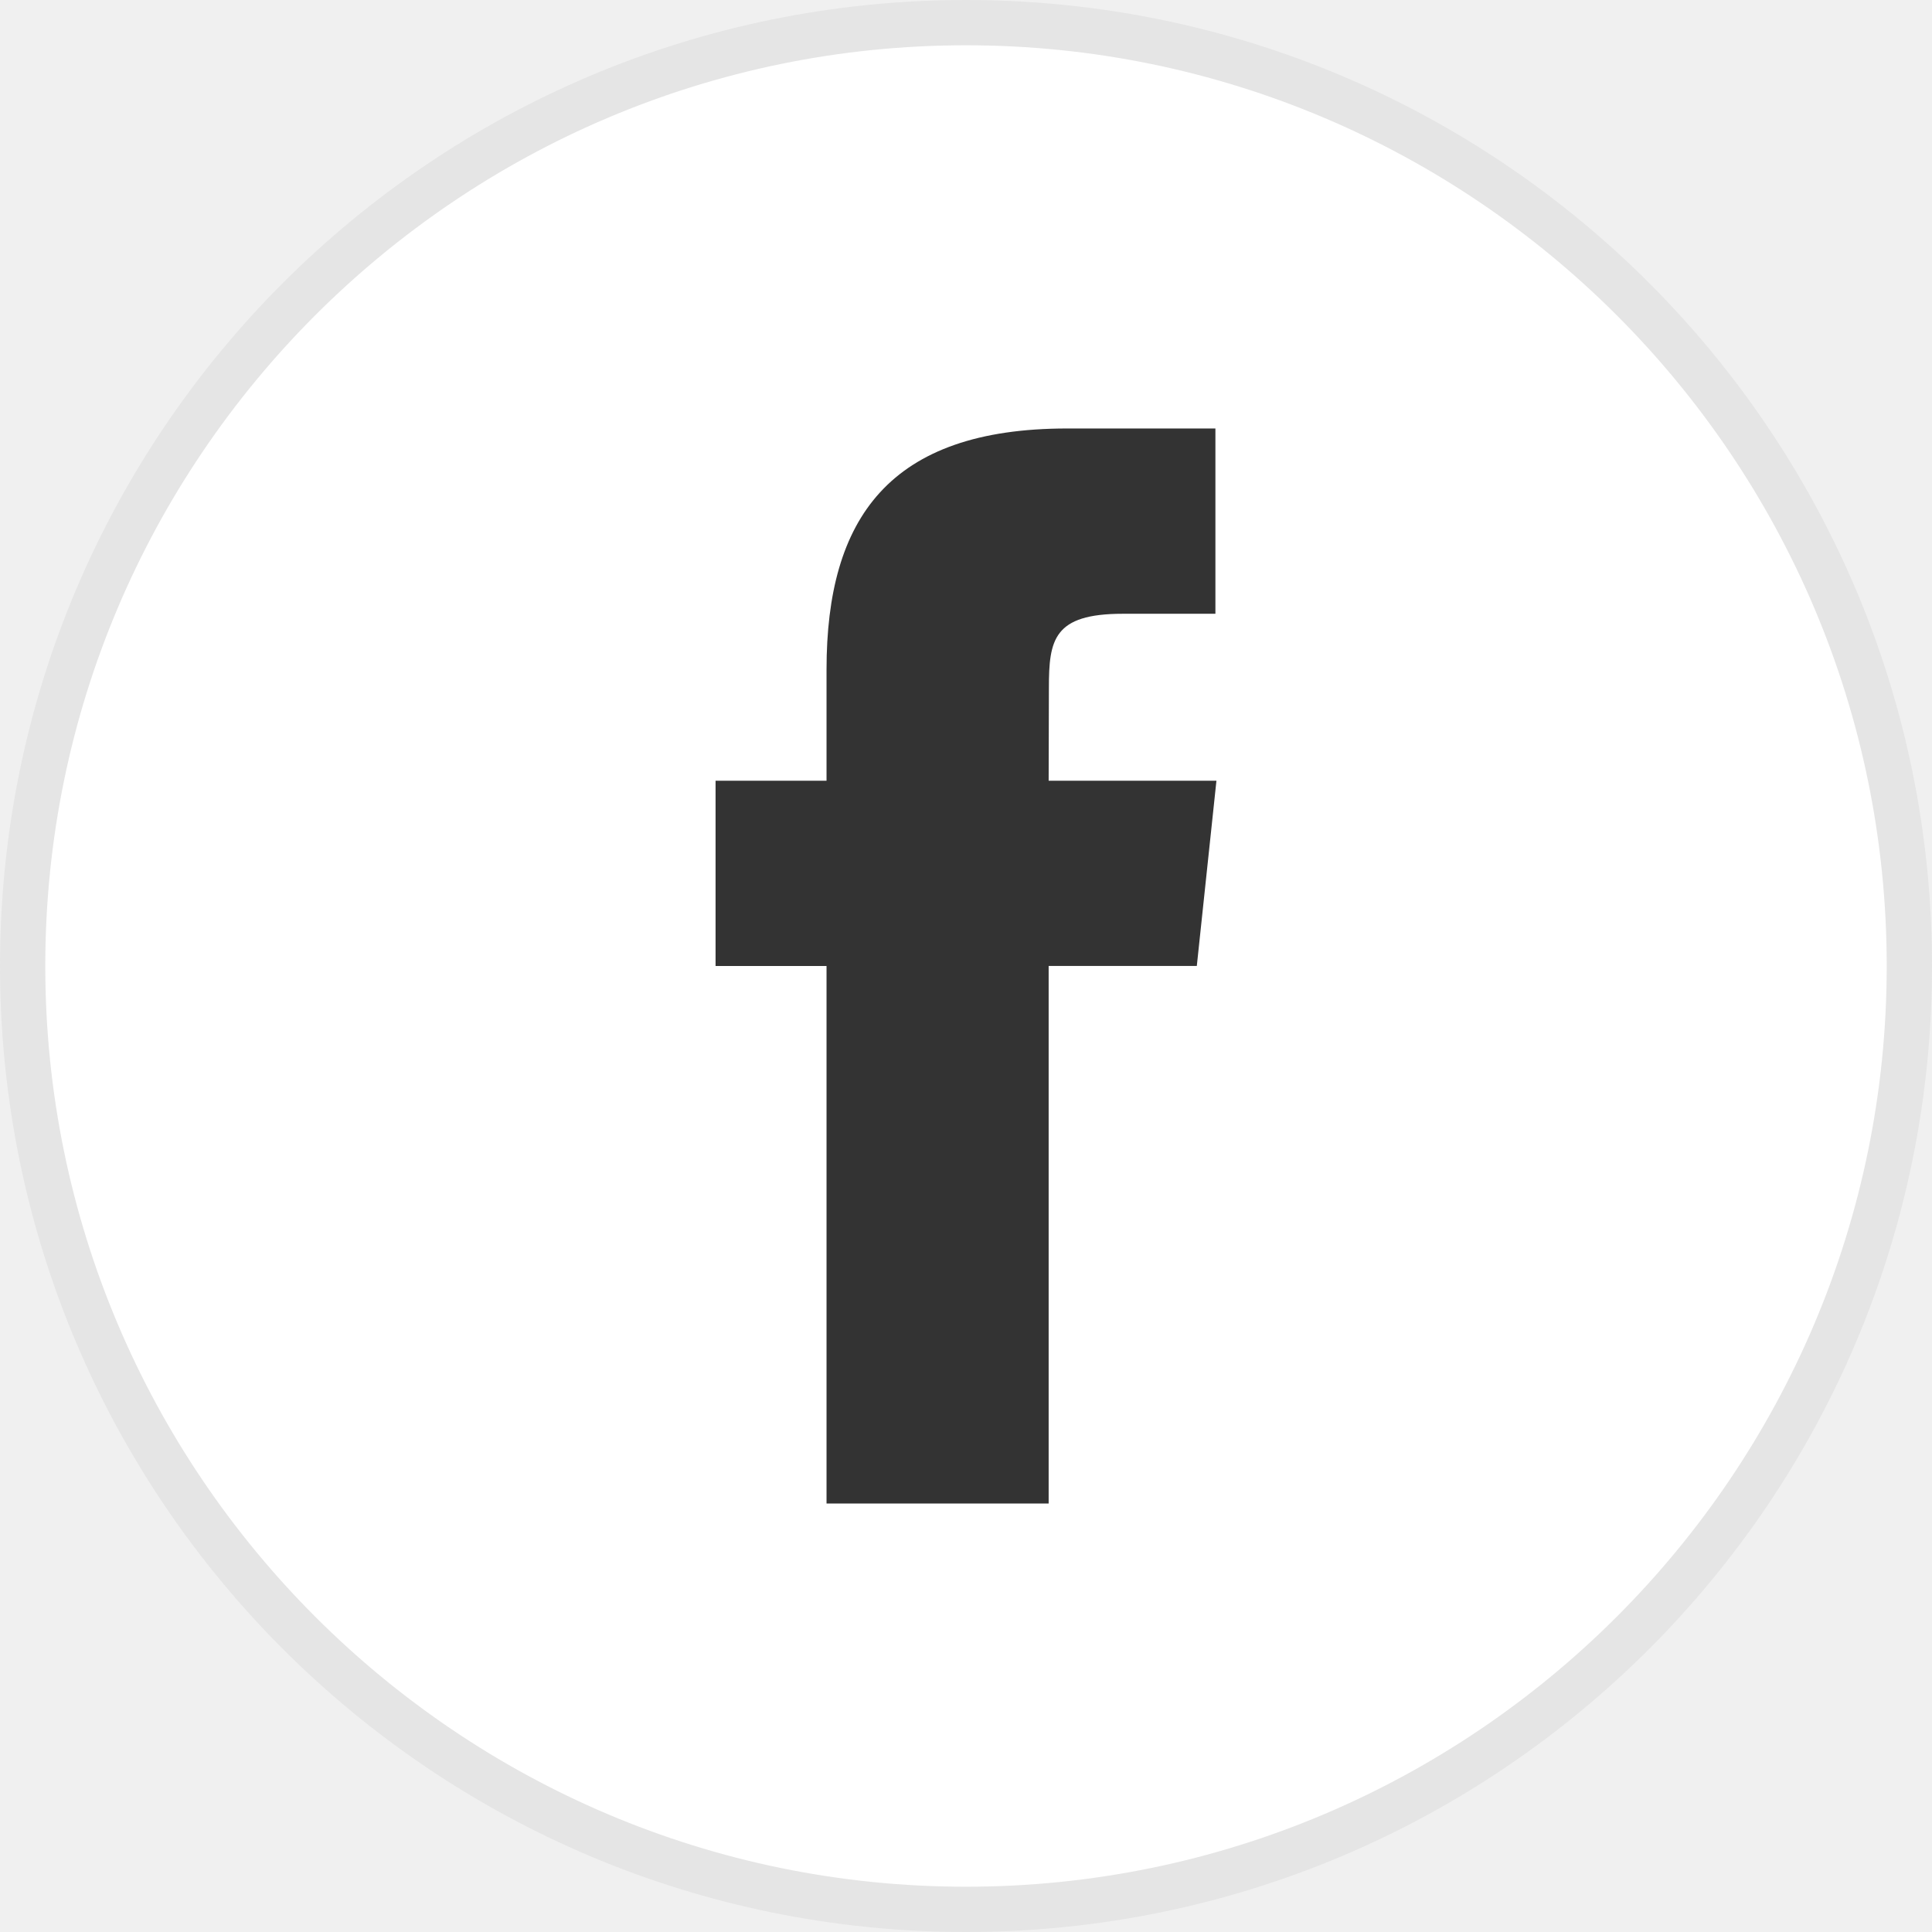
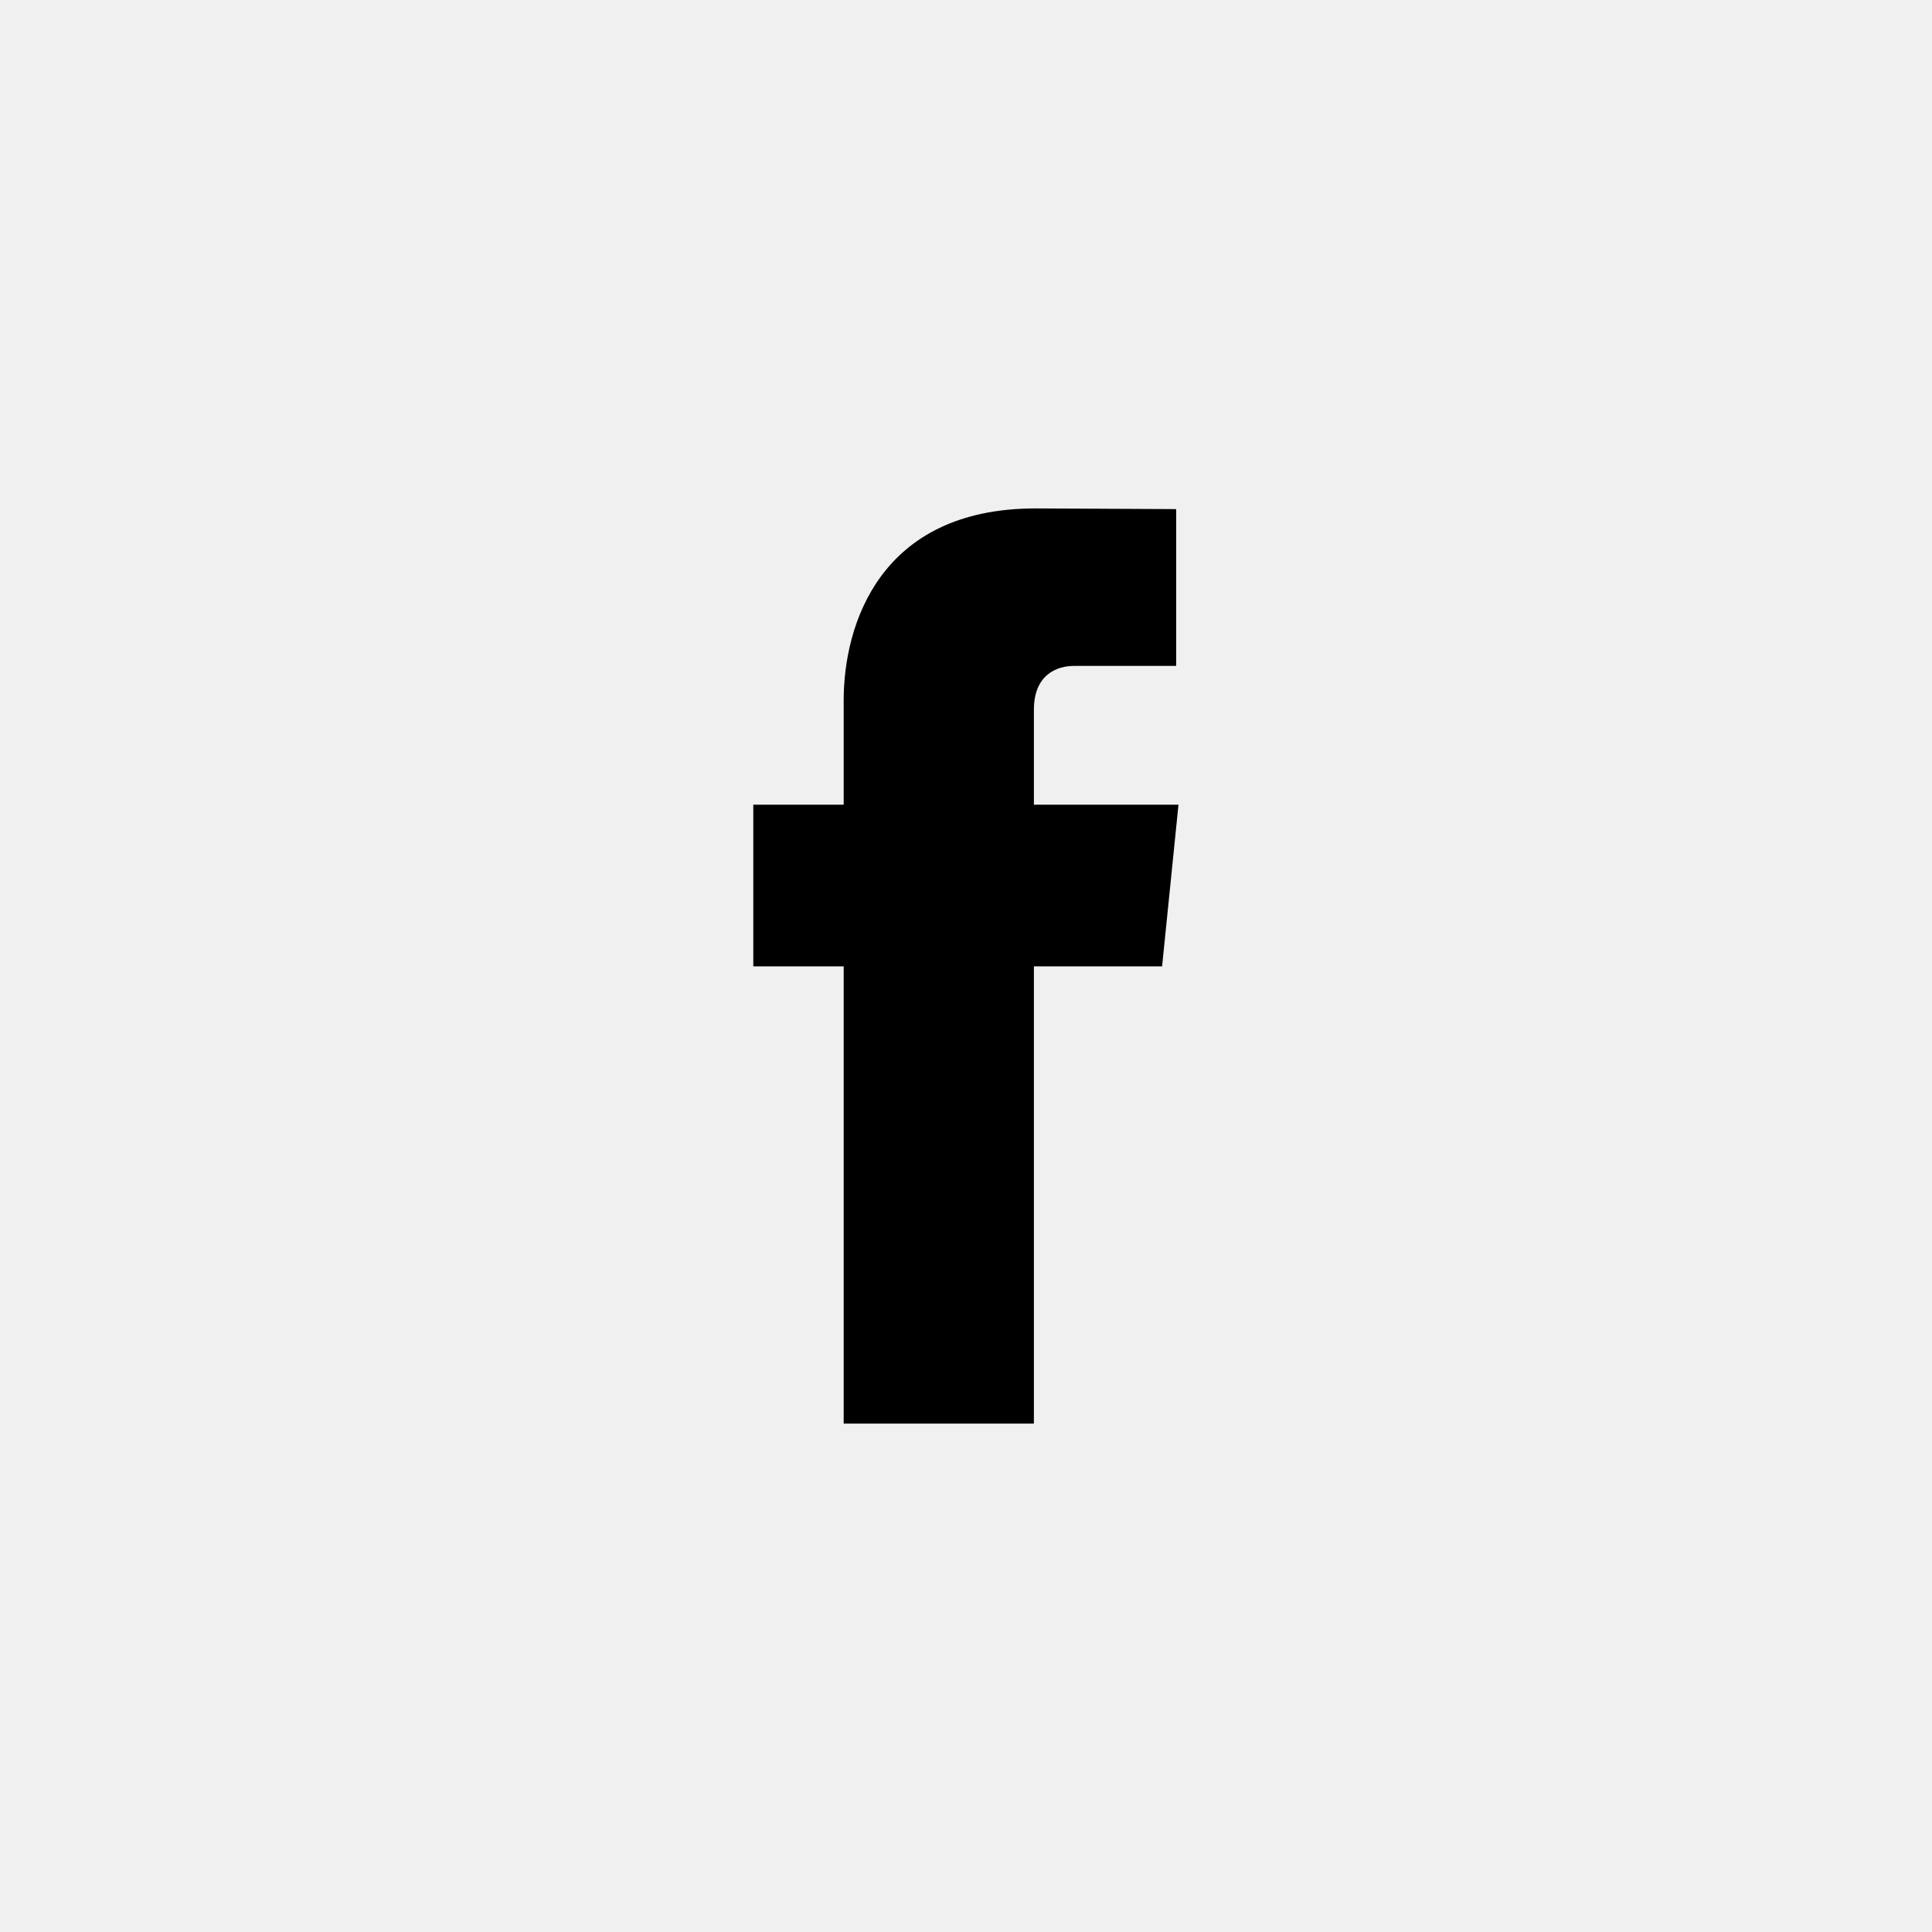
- <svg xmlns="http://www.w3.org/2000/svg" enable-background="new 0 0 32 32" version="1.1" viewBox="0 0 32 32" xml:space="preserve">
-   <g id="Flat_copy">
-     <g>
-       <g>
-         <path d="M16,31.625c-8.616,0-15.625-7.01-15.625-15.625C0.375,7.384,7.384,0.375,16,0.375     c8.615,0,15.625,7.009,15.625,15.625C31.625,24.615,24.615,31.625,16,31.625z" fill="#FFFFFF" />
-         <path d="M16,0.75c8.409,0,15.25,6.841,15.25,15.25S24.409,31.25,16,31.25S0.75,24.409,0.75,16S7.591,0.75,16,0.75      M16,0C7.163,0,0,7.163,0,16c0,8.836,7.163,16,16,16s16-7.164,16-16C32,7.163,24.837,0,16,0L16,0z" fill="#E5E5E5" />
-       </g>
-     </g>
-     <path d="M13.69,24.903h3.679v-8.904h2.454l0.325-3.068h-2.779l0.004-1.536c0-0.8,0.076-1.229,1.224-1.229h1.534   V7.097h-2.455c-2.949,0-3.986,1.489-3.986,3.992v1.842h-1.838v3.069h1.838V24.903z" fill="#333333" />
+ <svg xmlns="http://www.w3.org/2000/svg" height="1.707in" style="shape-rendering:geometricPrecision; text-rendering:geometricPrecision; image-rendering:optimizeQuality; fill-rule:evenodd; clip-rule:evenodd" version="1.1" viewBox="0 0 8379 8379" width="1.707in" xml:space="preserve">
+   <defs>
+     <style type="text/css">
+    
+     .fil0 {fill:none}
+     .fil1 {fill:black;fill-rule:nonzero}
+    
+   </style>
+   </defs>
+   <g id="Layer_x0020_1">
+     <rect class="fil0" height="8379" width="8379" />
+     <path class="fil1" d="M5111 3490l-627 0 0 -412c0,-154 102,-190 174,-190 72,0 443,0 443,0l0 -680 -610 -3c-677,0 -832,507 -832,832l0 453 -392 0 0 701 392 0c0,899 0,1983 0,1983l825 0c0,0 0,-1095 0,-1983l556 0 71 -701z" />
  </g>
</svg>
